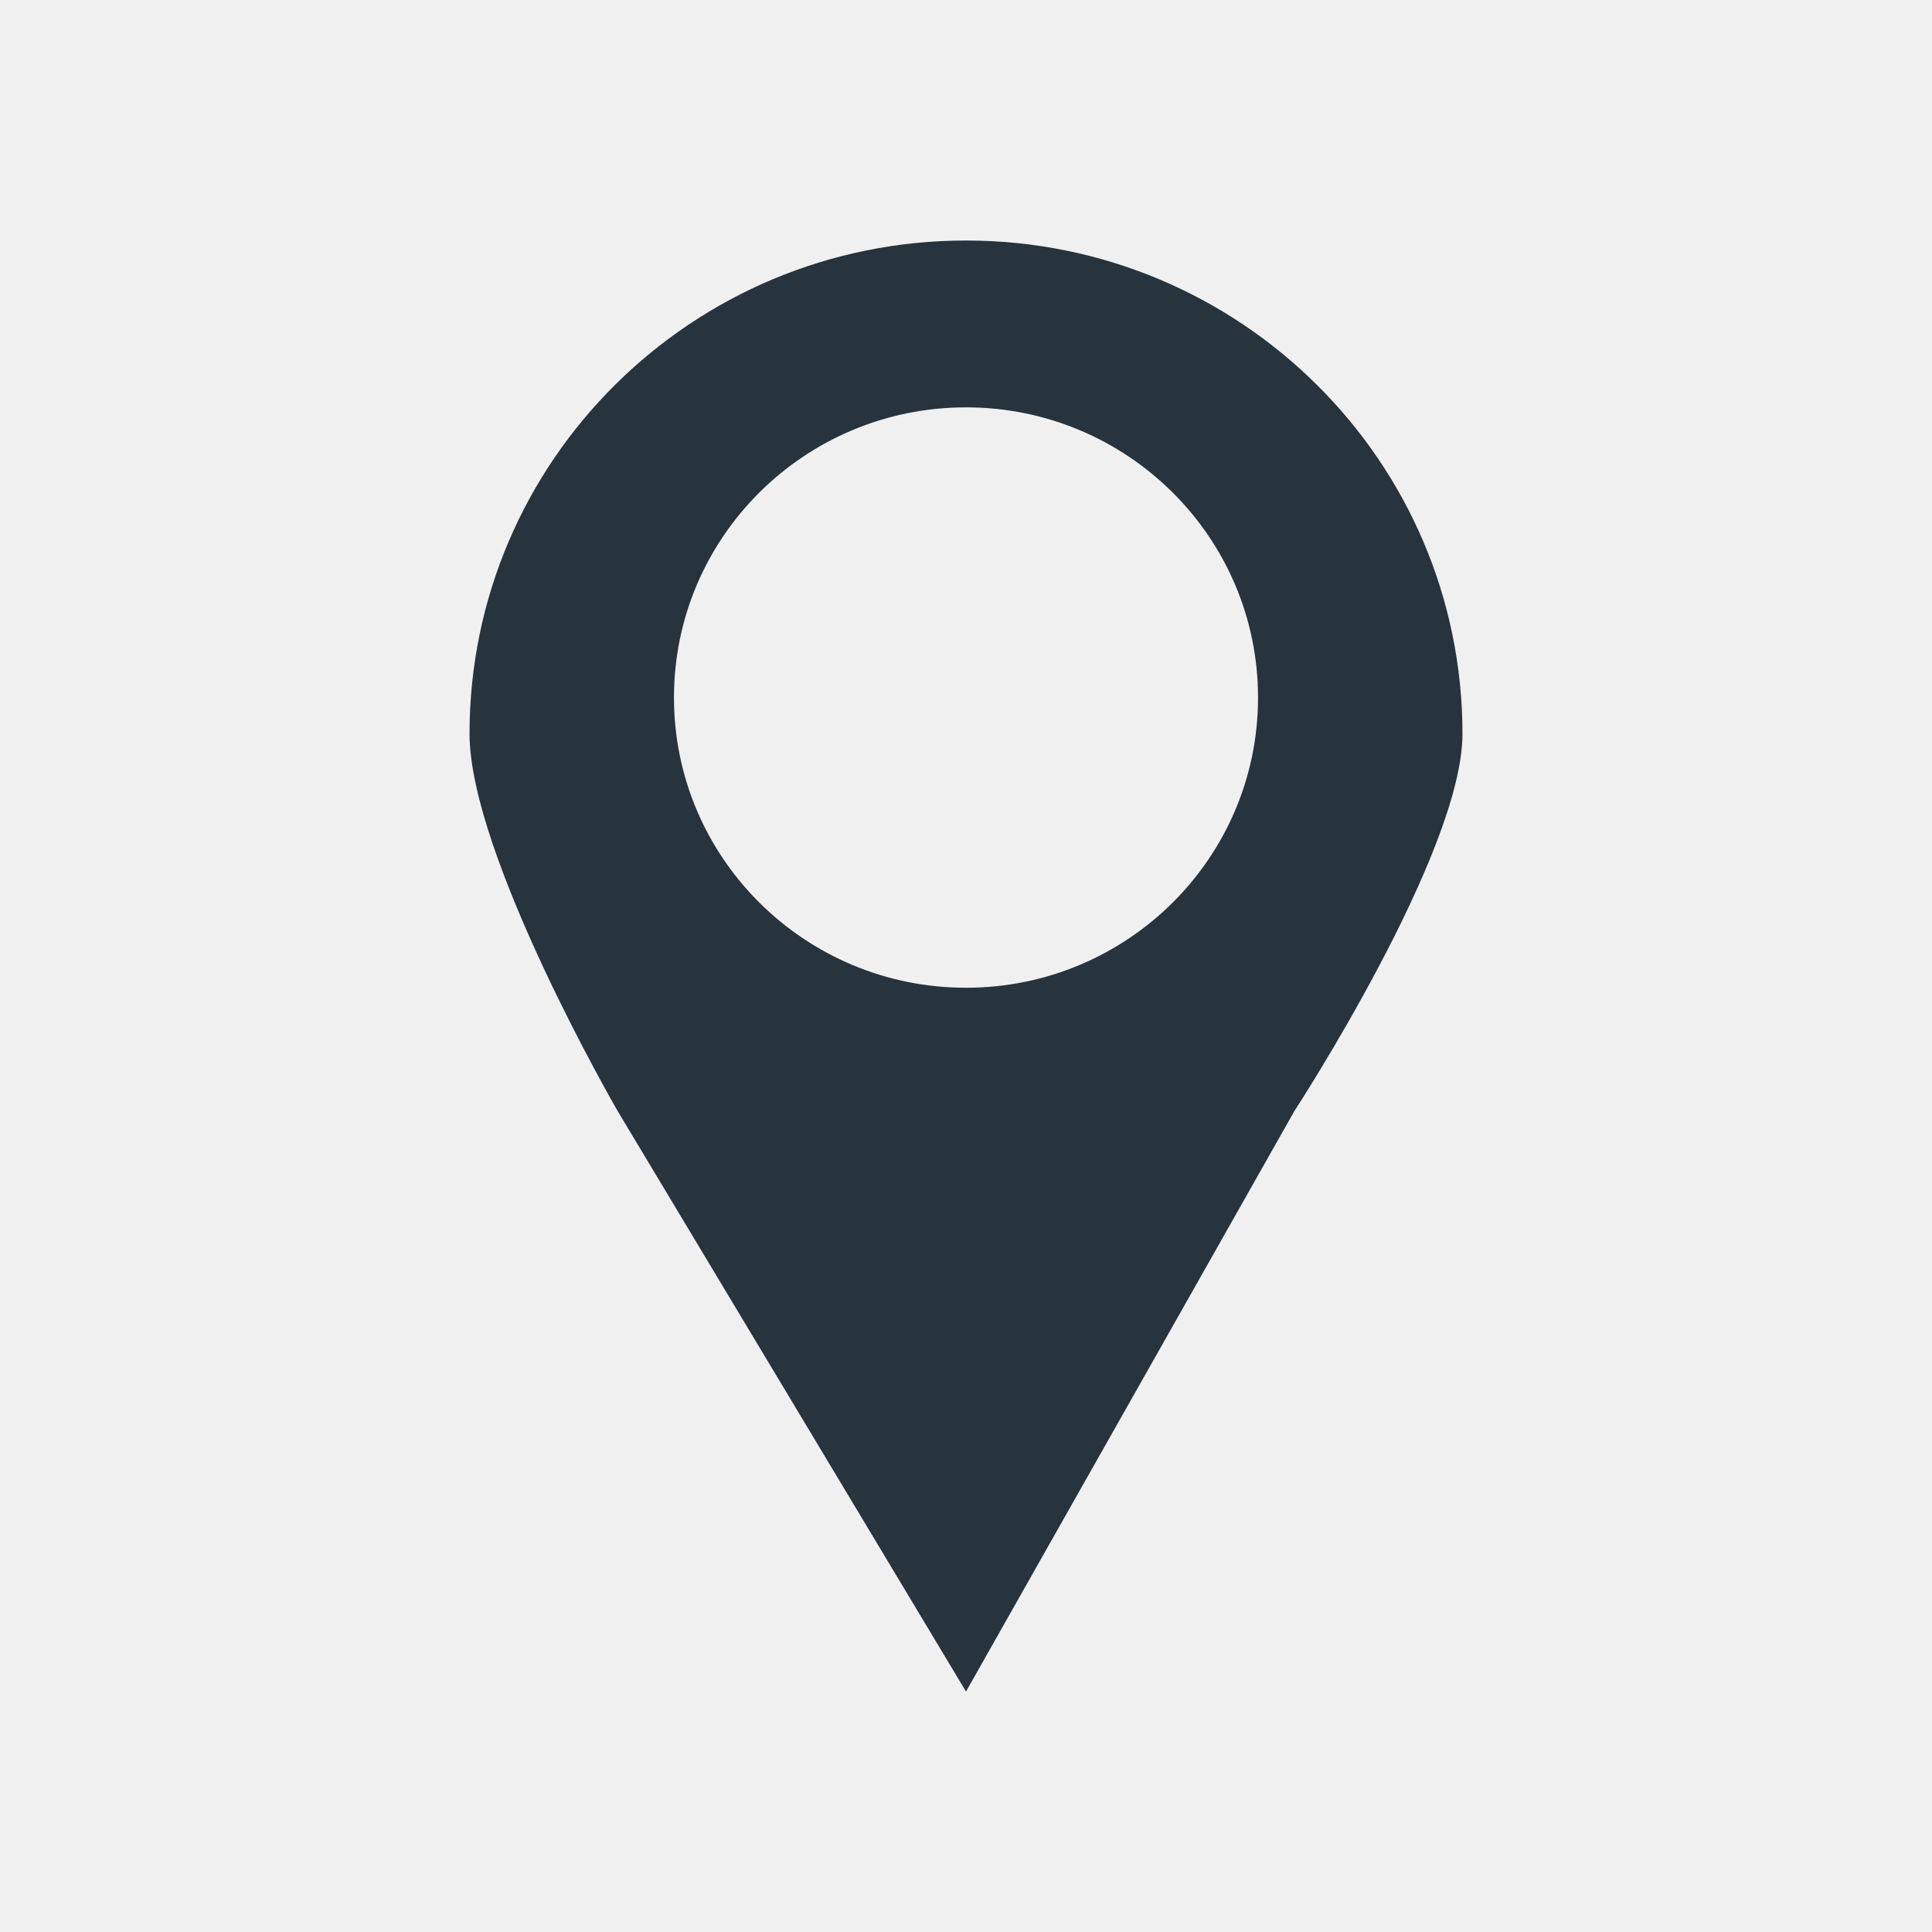
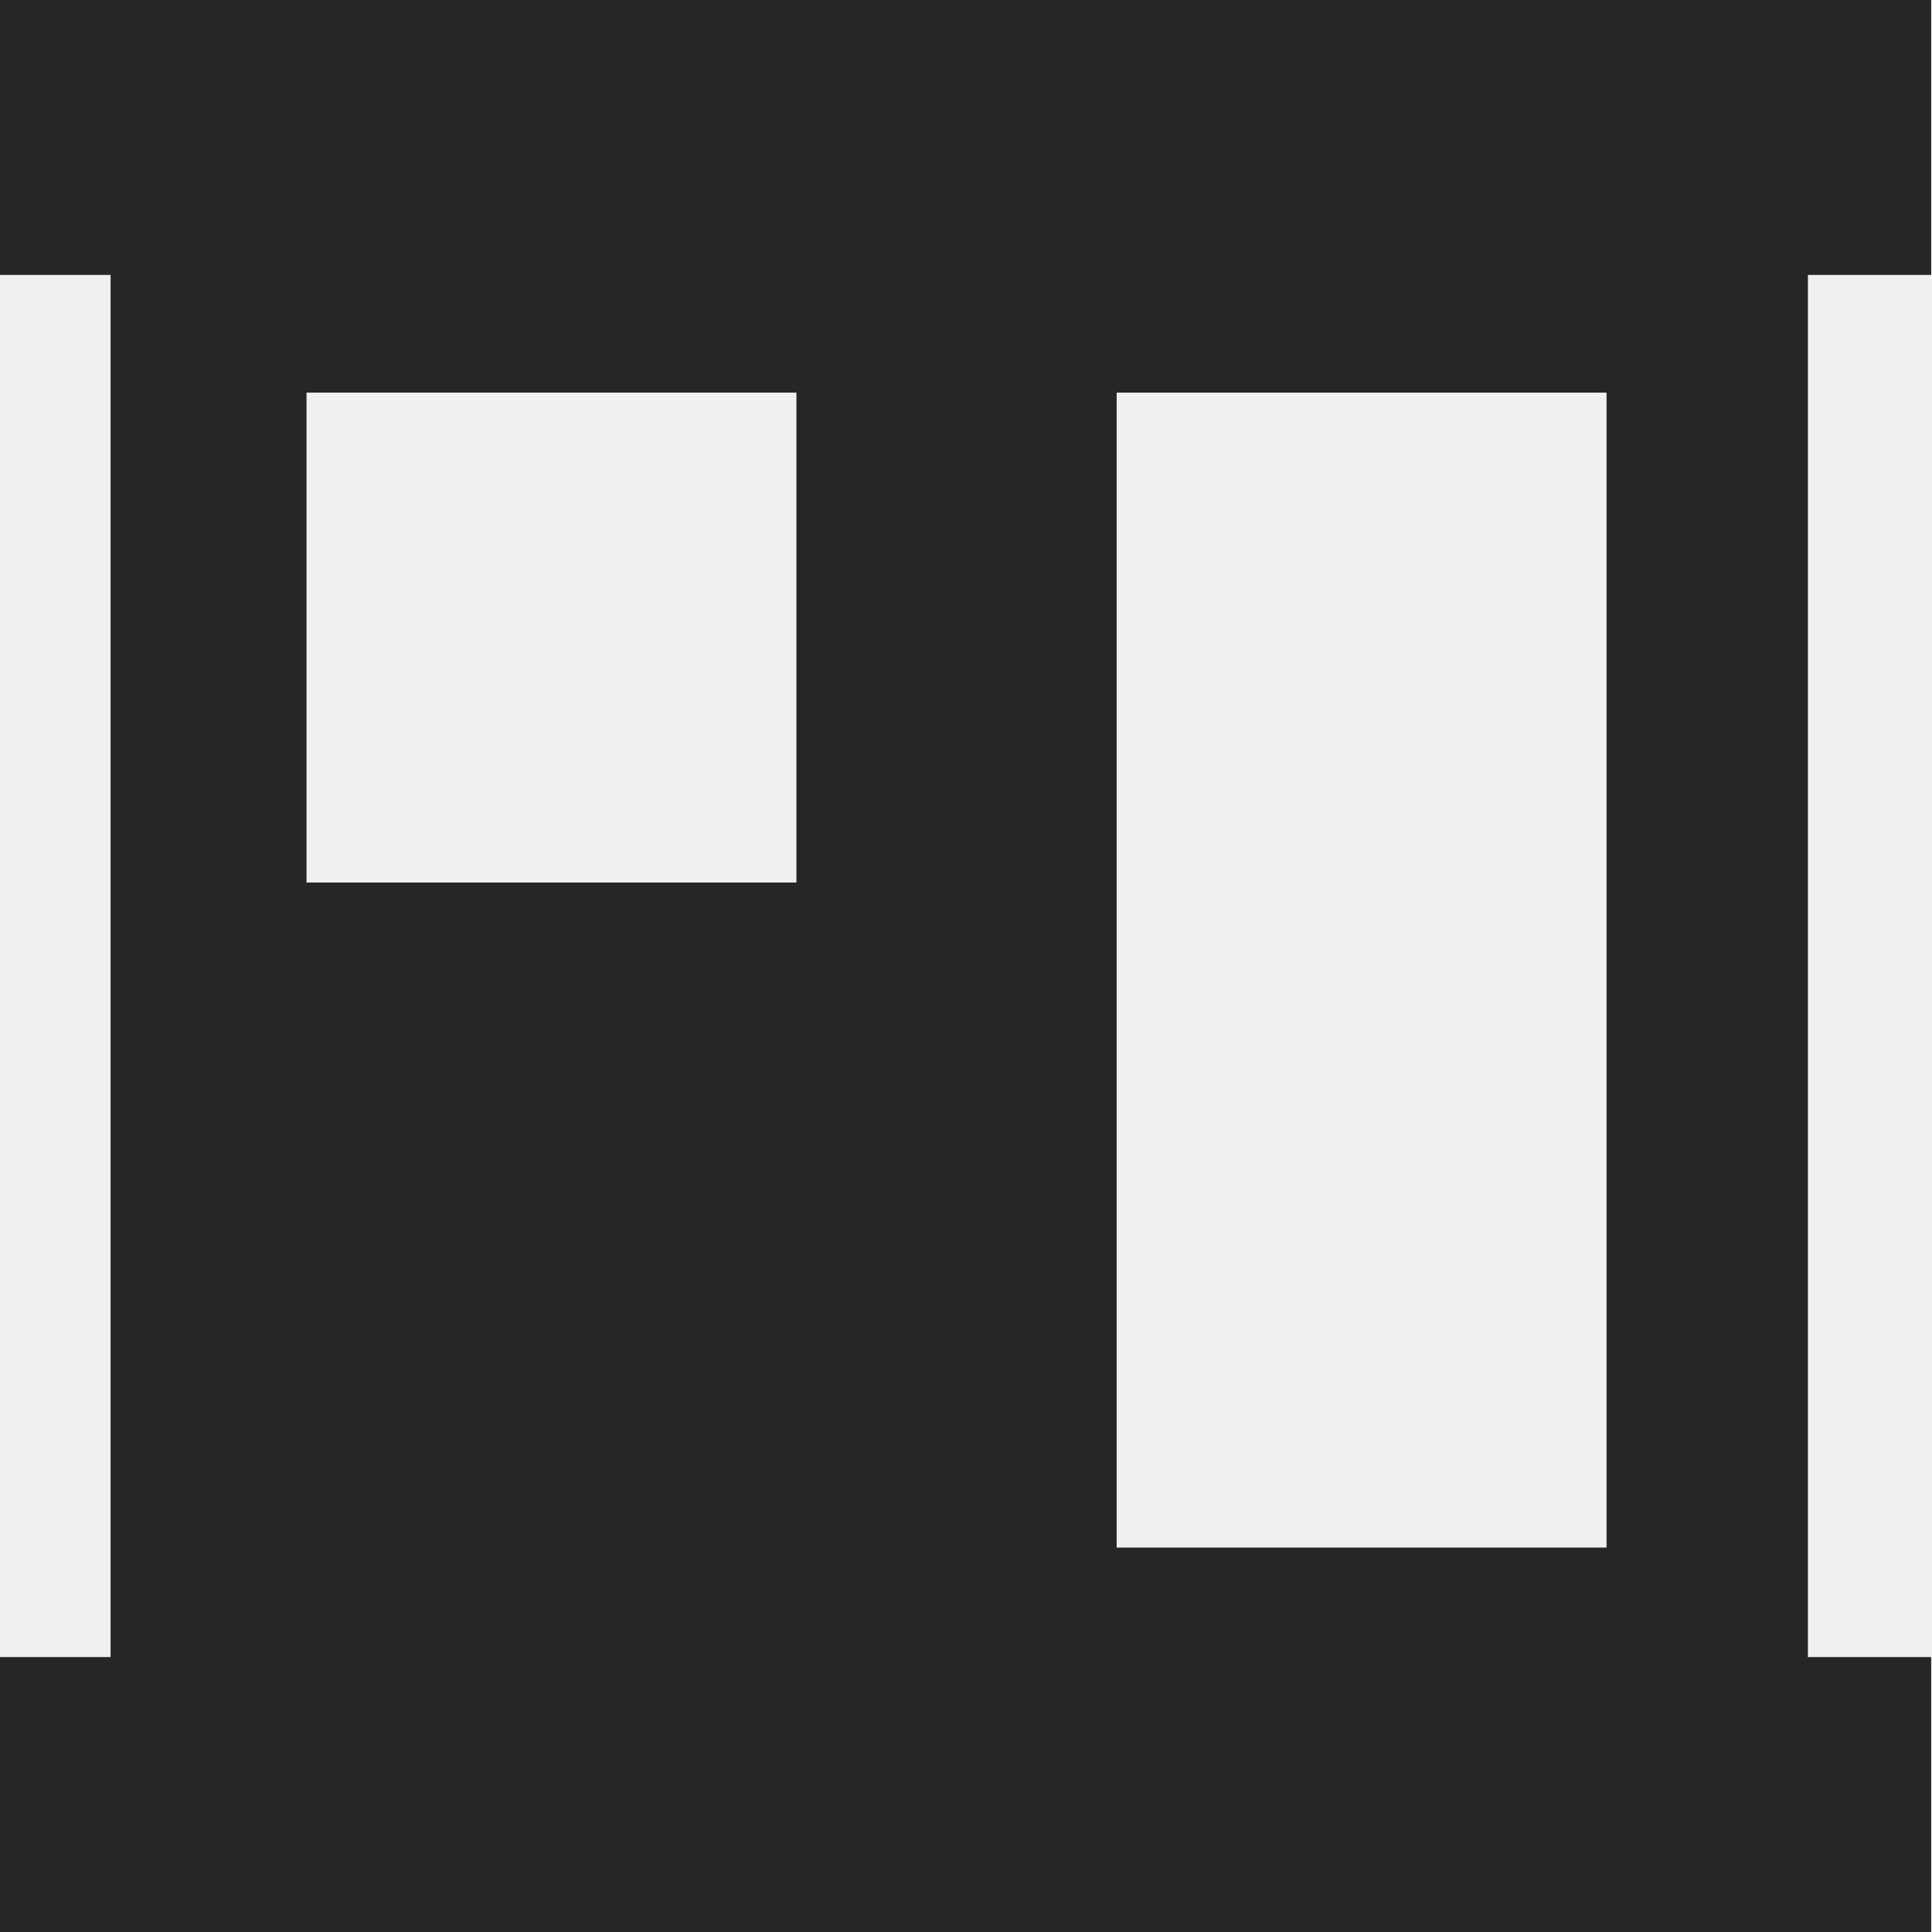
- <svg xmlns="http://www.w3.org/2000/svg" version="1.1" width="90" height="90" viewBox="0 0 90 90">
-   <path fill="#27333d" d="M31.396 32.496c0-7.467 6.092-13.52 13.604-13.52s13.604 6.053 13.604 13.52-6.092 13.517-13.604 13.517-13.604-6.053-13.604-13.517zM21.873 34.183c0 5.656 6.902 17.578 6.902 17.578l16.225 27.039 15.294-27.037c0 0 7.833-12.009 7.833-17.578 0-12.693-10.356-22.981-23.127-22.981s-23.127 10.285-23.127 22.978z" />
+ <svg xmlns="http://www.w3.org/2000/svg" version="1.1" x="0px" y="0px" width="100px" height="100px" viewBox="0 0 100 100" enable-background="new 0 0 100 100" xml:space="preserve">
+   <g id="dollar-grey-dark" display="none">
+     <g display="inline">
+       <g>
+         <path fill-rule="evenodd" clip-rule="evenodd" fill="#262626" d="M98.712,18.965l0.007-0.004     c-0.018-0.031-0.037-0.057-0.055-0.086c-0.017-0.03-0.029-0.059-0.047-0.089l-0.006,0.003c-2.26-3.752-5.473-4.168-5.473-4.168     S78.308,9.166,69.452,7.884c-8.855-1.282-14.38,1.292-14.38,1.292L2.966,39.261c0,0-4.923,2.507-2.084,7.423     C3.72,51.6,13.337,68.258,13.337,68.258h0c1.027,1.779,9.685,16.775,12.353,21.397c2.839,4.916,7.472,1.906,7.472,1.906     l52.107-30.085c0,0,4.99-3.495,8.309-11.806c3.317-8.31,6.01-23.882,6.01-23.882S100.834,22.798,98.712,18.965z M79.52,40.919     c-4.772,2.755-10.873,1.12-13.628-3.651c-2.755-4.772-1.12-10.873,3.652-13.628c4.771-2.755,10.873-1.12,13.628,3.652     C85.927,32.063,84.29,38.164,79.52,40.919z" />
+       </g>
+     </g>
+   </g>
+   <g id="dollar-white" display="none">
+     <g display="inline">
+       <g>
+         <path fill-rule="evenodd" clip-rule="evenodd" fill="#FFFFFF" d="M98.734,18.965l0.007-0.004     c-0.018-0.031-0.036-0.057-0.055-0.086c-0.017-0.03-0.029-0.059-0.047-0.089l-0.007,0.003c-2.259-3.752-5.472-4.168-5.472-4.168     S78.33,9.166,69.475,7.884c-8.855-1.282-14.38,1.292-14.38,1.292L2.988,39.261c0,0-4.923,2.507-2.084,7.423     C3.742,51.6,13.359,68.258,13.359,68.258h0c1.027,1.779,9.684,16.775,12.352,21.397c2.84,4.916,7.473,1.906,7.473,1.906     l52.106-30.085c0,0,4.99-3.495,8.309-11.806c3.317-8.31,6.01-23.882,6.01-23.882S100.856,22.798,98.734,18.965z M79.542,40.919     c-4.772,2.755-10.873,1.12-13.628-3.651c-2.755-4.772-1.12-10.873,3.652-13.628c4.771-2.755,10.873-1.12,13.628,3.652     C85.949,32.063,84.313,38.164,79.542,40.919z" />
+       </g>
+     </g>
+   </g>
+   <g id="calendar-grey-dark" display="none">
+     <g display="inline">
+       <g>
+         <path fill-rule="evenodd" clip-rule="evenodd" fill="#262626" d="M53.86,17.684h-8.001v36.481h28.067V46.14H53.86V17.684z      M50.008,0C22.389,0,0,22.454,0,50.152c0,27.697,22.389,50.15,50.008,50.15c27.618,0,50.007-22.453,50.007-50.15     C100.015,22.454,77.626,0,50.008,0z M50.007,92.279C26.807,92.279,8,73.419,8,50.152C8,26.886,26.807,8.025,50.007,8.025     c23.2,0,42.007,18.861,42.007,42.127C92.014,73.419,73.207,92.279,50.007,92.279z" />
+       </g>
+     </g>
+   </g>
+   <g id="calendar-white" display="none">
+     <g display="inline">
+       <g>
+         <path fill-rule="evenodd" clip-rule="evenodd" fill="#FFFFFF" d="M53.713,17.533h-8.001v36.481h28.067v-8.025H53.713V17.533z      M49.86-0.151c-27.619,0-50.008,22.454-50.008,50.152c0,27.696,22.389,50.149,50.008,50.149     c27.618,0,50.007-22.453,50.007-50.149C99.867,22.302,77.479-0.151,49.86-0.151z M49.859,92.128     c-23.2,0-42.007-18.86-42.007-42.127c0-23.266,18.807-42.127,42.007-42.127s42.007,18.861,42.007,42.127     C91.866,73.268,73.06,92.128,49.859,92.128z" />
+       </g>
+     </g>
+   </g>
+   <g id="location-grey-dark">
+     <g>
+       <g>
+         <path fill-rule="evenodd" clip-rule="evenodd" fill="#262626" d="M99.956,14.231V0H0v14.231h5.724V85.77H0V100h99.956V85.77     h-6.379V14.231H99.956z M41.223,45.679H15.865V20.322h25.358V45.679z M83.155,80.102H57.798V20.323h25.357V80.102z" />
+       </g>
+     </g>
+   </g>
+   <g id="location-white" display="none">
+     <g display="inline">
+       <g>
+         <path fill-rule="evenodd" clip-rule="evenodd" fill="#FFFFFF" d="M99.979,14.231V0H0.022v14.231h5.724V85.77H0.022V100h99.957     V85.77H93.6V14.231H99.979z M41.245,45.68H15.887V20.322h25.358V45.68z M83.178,80.102H57.82V20.323h25.357V80.102z" />
+       </g>
+     </g>
+   </g>
+   <g id="ticket-grey-dark" display="none">
+     <g display="inline">
+       <g>
+         <path fill-rule="evenodd" clip-rule="evenodd" fill="#262626" d="M22.354,83.359V46.718v-36.64c0,0,5.302-0.74,7.17-5.062     l-8.231,2.205c0,0,0.819,2.26-2.571,3.169c-3.39,0.908-3.81-1.459-3.81-1.459l-9.994,2.678C6.63,18.001,0,20.793,0,20.793     l8.643,32.254l8.642,32.254c0,0,7.139-0.898,8.852,5.494l3.813-1.021C28.714,84.254,22.354,83.359,22.354,83.359z M95.147,17.981     l-9.993-2.677c0,0-0.42,2.367-3.811,1.458c-3.39-0.909-2.57-3.168-2.57-3.168l-9.993-2.678c-1.713,6.392-8.851,5.495-8.851,5.495     l-8.643,32.254l-8.643,32.253c0,0,6.631,2.793,4.918,9.186l9.993,2.676c0,0,0.421-2.365,3.811-1.457s2.569,3.168,2.569,3.168     l9.995,2.678c1.712-6.393,8.851-5.494,8.851-5.494l8.642-32.254l8.643-32.255C100.065,27.165,93.436,24.374,95.147,17.981z      M36.016,80.887l9.24-34.482l9.24-34.483c0,0,6.792,0.847,9.095-4.801c-0.271-0.753-0.444-1.603-0.444-2.593H52.8     c0,0,0.207,2.395-3.303,2.395c-3.509,0-3.303-2.395-3.303-2.395H35.848c0,6.618-7.127,7.598-7.127,7.598v33.392V78.91     c0,0,7.127,0.98,7.127,7.598h5.431C40.144,82.637,36.016,80.887,36.016,80.887z" />
+       </g>
+     </g>
+   </g>
+   <g id="ticket-white" display="none">
+     <g display="inline">
+       <g>
+         <path fill-rule="evenodd" clip-rule="evenodd" fill="#FFFFFF" d="M35.983,80.887l9.24-34.482l9.24-34.482     c0,0,6.792,0.847,9.095-4.802c-0.271-0.753-0.444-1.603-0.444-2.592H52.768c0,0,0.207,2.395-3.303,2.395     c-3.509,0-3.303-2.395-3.303-2.395H35.815c0,6.618-7.127,7.598-7.127,7.598V78.91c0,0,7.127,0.98,7.127,7.598h5.431     C40.111,82.637,35.983,80.887,35.983,80.887z M22.321,83.359V10.078c0,0,5.302-0.74,7.17-5.062L21.26,7.221     c0,0,0.819,2.26-2.571,3.169c-3.39,0.908-3.81-1.459-3.81-1.459l-9.994,2.678c1.712,6.393-4.918,9.184-4.918,9.184L8.61,53.047     l8.642,32.254c0,0,7.139-0.898,8.852,5.494l3.813-1.021C28.681,84.254,22.321,83.359,22.321,83.359z M95.115,17.981l-9.994-2.677     c0,0-0.42,2.367-3.811,1.458c-3.389-0.909-2.57-3.168-2.57-3.168l-9.992-2.678c-1.713,6.392-8.852,5.495-8.852,5.495     l-8.643,32.254l-8.643,32.253c0,0,6.631,2.793,4.918,9.186l9.994,2.676c0,0,0.42-2.365,3.811-1.457     c3.389,0.908,2.568,3.168,2.568,3.168l9.996,2.678c1.711-6.393,8.85-5.494,8.85-5.494l8.643-32.254l8.643-32.255     C100.033,27.165,93.402,24.374,95.115,17.981z" />
+       </g>
+     </g>
+   </g>
+   <g id="link-grey-dark" display="none">
+     <path display="inline" fill="#262626" d="M31.634,72.374l-5.563,3.185c-4.82,2.77-11.02,1.112-13.812-3.687   c-1.347-2.313-1.707-4.995-1.02-7.569c0.687-2.552,2.339-4.7,4.657-6.02l20.477-11.725c4.248-2.432,11.866-5.639,15.242,0.164   c1.549,2.66,4.957,3.555,7.617,2.006c2.662-1.549,3.561-4.951,2.014-7.612c-5.738-9.848-17.668-11.517-30.408-4.231L10.362,48.598   c-4.913,2.814-8.425,7.373-9.886,12.826S-0.223,72.57,2.629,77.478c2.934,5.028,7.646,8.409,12.891,9.815   c5.251,1.407,11.032,0.829,16.086-2.061l5.574-3.185c2.666-1.527,3.593-4.941,2.061-7.603   C37.714,71.773,34.306,70.847,31.634,72.374z M97.373,23.165c-6.162-10.579-17.777-14.178-27.609-8.551l-6.943,3.97   c-2.666,1.527-3.594,4.93-2.061,7.612c1.527,2.661,4.93,3.599,7.602,2.062l6.938-3.959c5.092-2.923,9.918,0.142,12.443,4.472   c1.348,2.312,1.707,4.995,1.02,7.558s-2.346,4.712-4.656,6.031L62.254,54.857c-9.99,5.716-12.711,1.048-13.868-0.938   c-1.549-2.66-4.957-3.555-7.617-2.018c-2.662,1.549-3.562,4.963-2.013,7.623c2.661,4.56,6.315,7.461,10.649,8.616   c5.311,1.418,11.631,0.251,18.383-3.609l21.852-12.499c4.906-2.813,8.424-7.361,9.885-12.814   C100.988,33.766,100.219,28.062,97.373,23.165z" />
+   </g>
+   <g id="link-white" display="none">
+     <path display="inline" fill="#FFFFFF" d="M31.634,72.374l-5.563,3.185c-4.82,2.77-11.02,1.111-13.812-3.687   c-1.347-2.313-1.707-4.995-1.02-7.569c0.687-2.552,2.339-4.7,4.657-6.02l20.477-11.725c4.248-2.432,11.866-5.639,15.242,0.164   c1.549,2.66,4.957,3.555,7.617,2.006c2.662-1.549,3.561-4.951,2.014-7.612c-5.738-9.848-17.668-11.517-30.408-4.231L10.362,48.598   c-4.913,2.814-8.425,7.373-9.886,12.826S-0.223,72.57,2.629,77.477c2.934,5.029,7.646,8.41,12.891,9.816   c5.251,1.406,11.032,0.828,16.086-2.061l5.574-3.186c2.666-1.527,3.593-4.941,2.061-7.602   C37.714,71.773,34.306,70.847,31.634,72.374z M97.373,23.165c-6.162-10.579-17.777-14.178-27.609-8.551l-6.943,3.97   c-2.666,1.527-3.594,4.93-2.061,7.612c1.527,2.661,4.93,3.599,7.602,2.062l6.938-3.959c5.092-2.923,9.918,0.142,12.443,4.472   c1.348,2.312,1.707,4.995,1.02,7.558s-2.346,4.712-4.656,6.031L62.254,54.857c-9.99,5.716-12.711,1.048-13.868-0.938   c-1.549-2.66-4.957-3.555-7.617-2.018c-2.662,1.549-3.562,4.963-2.013,7.623c2.661,4.56,6.315,7.461,10.649,8.616   c5.311,1.418,11.631,0.251,18.383-3.609l21.852-12.499c4.906-2.813,8.424-7.361,9.885-12.814   C100.988,33.766,100.219,28.062,97.373,23.165z" />
+   </g>
</svg>
